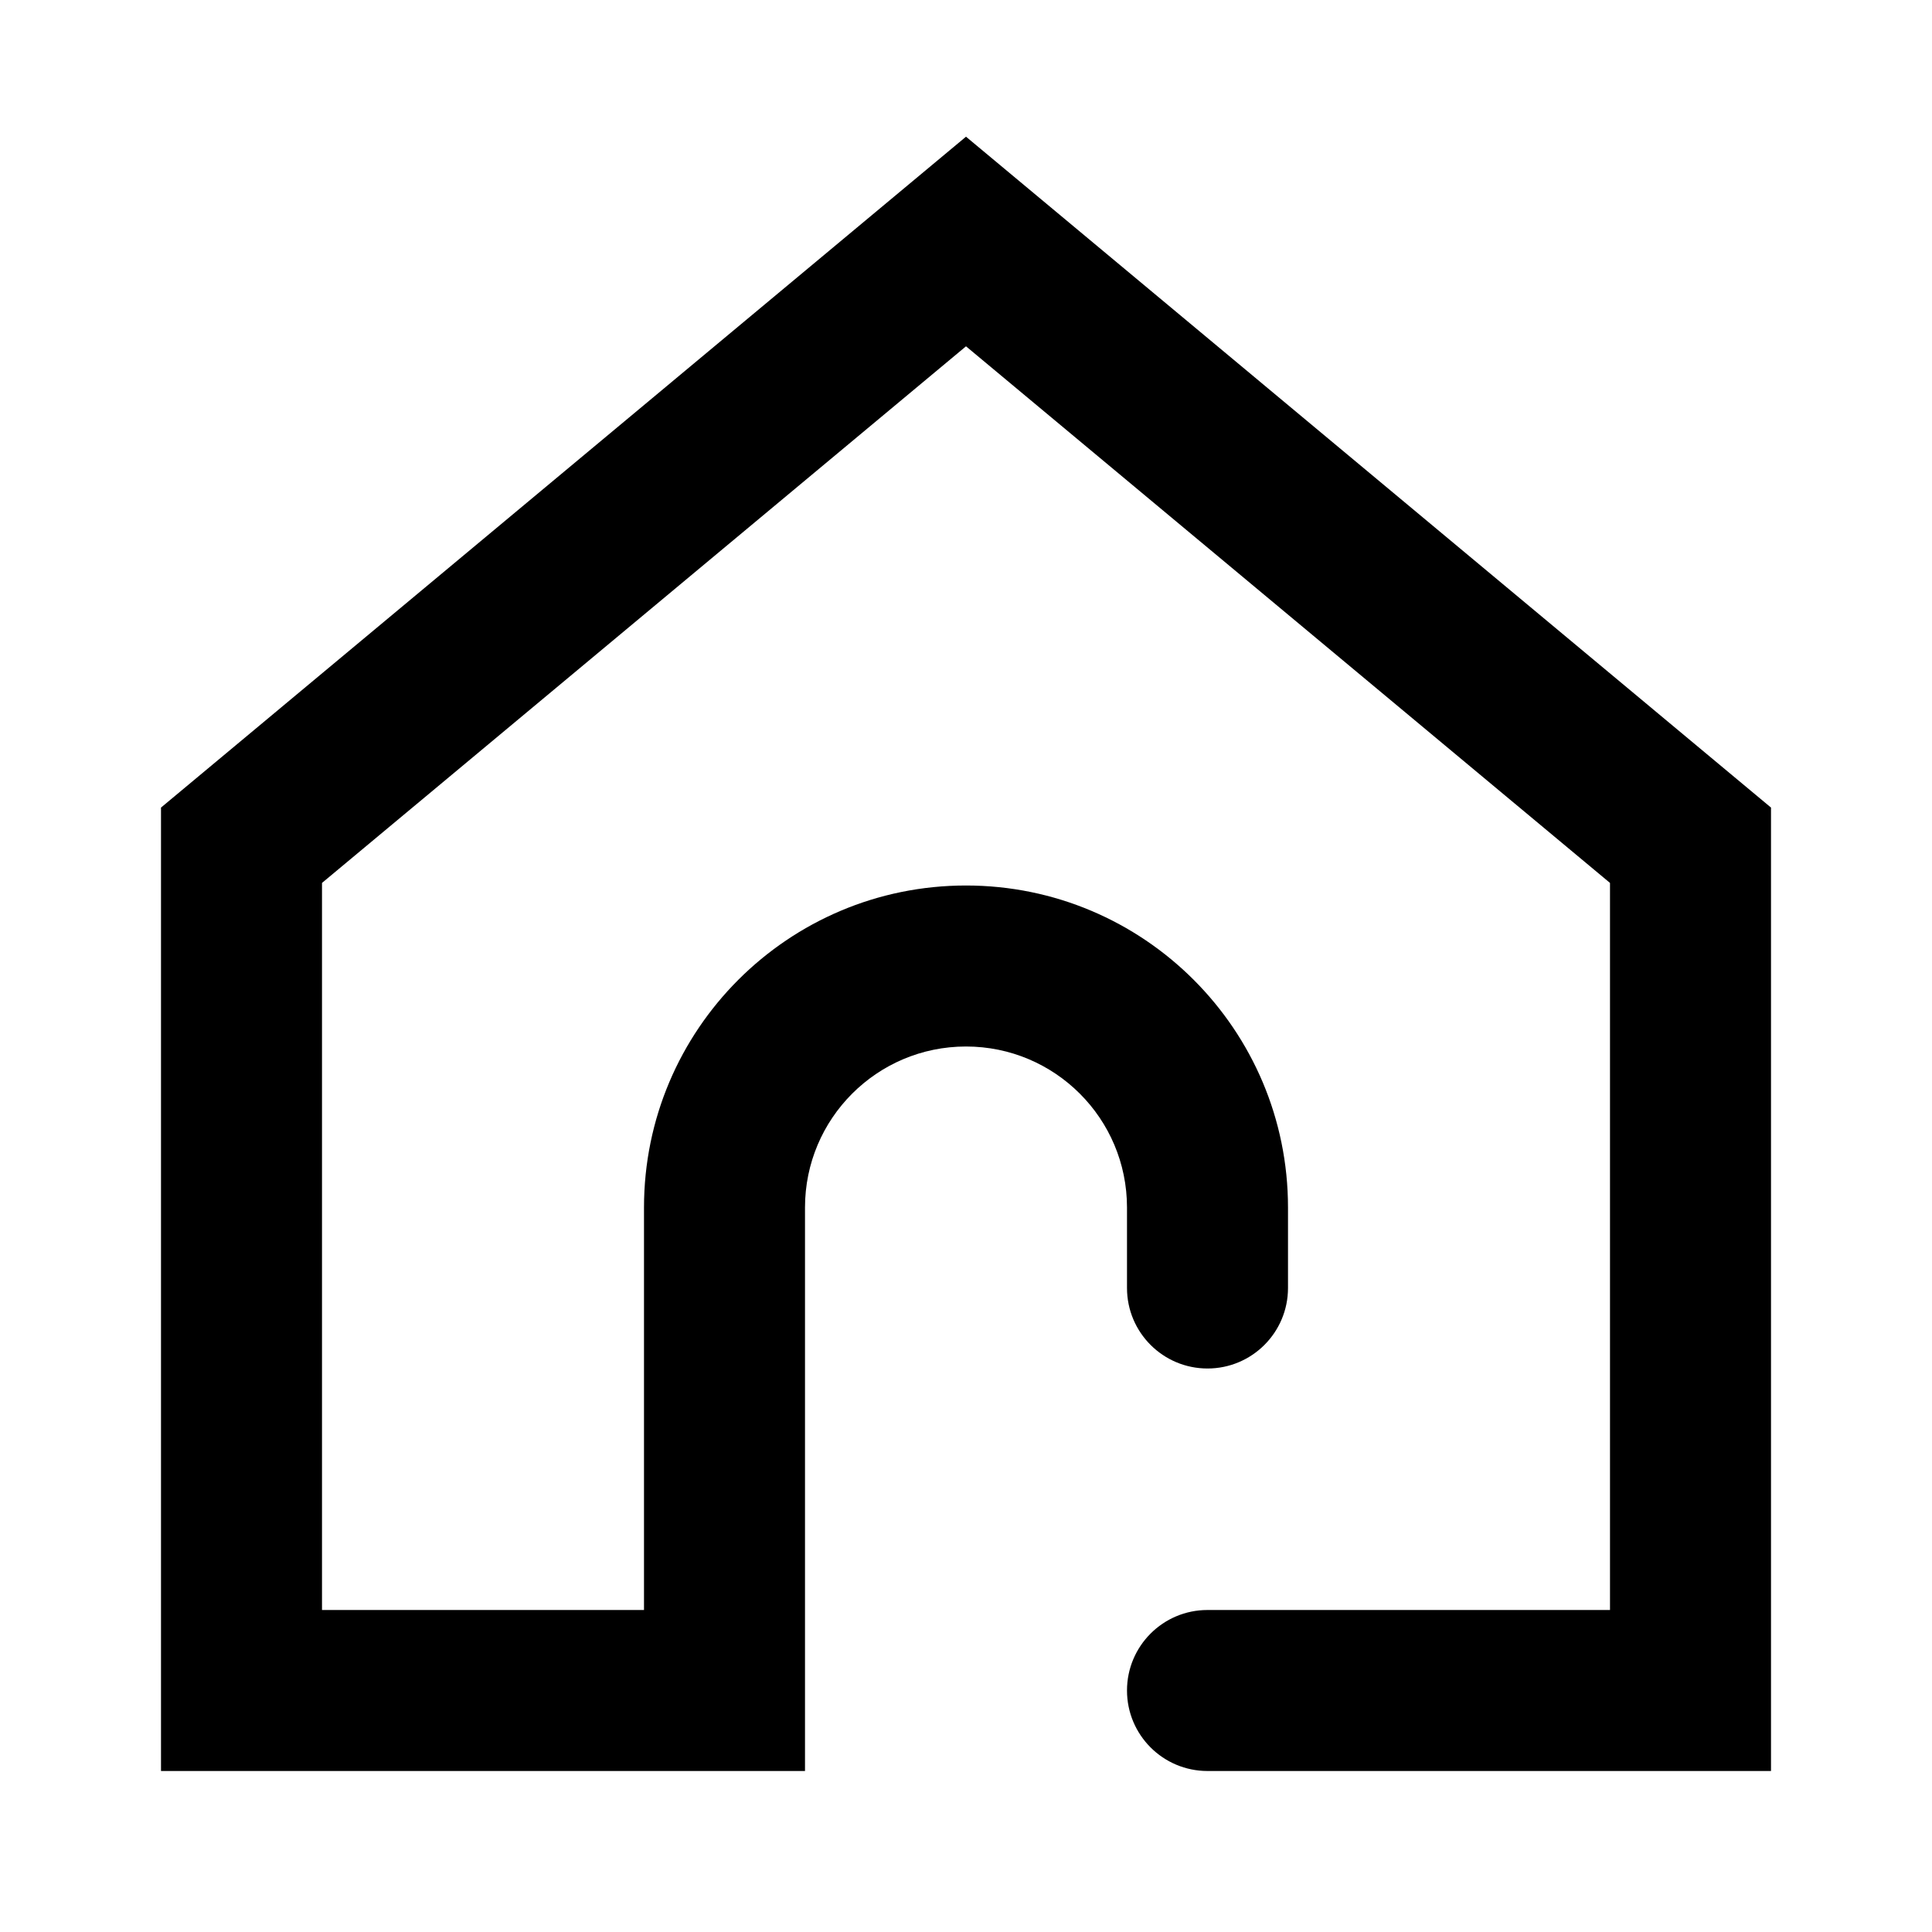
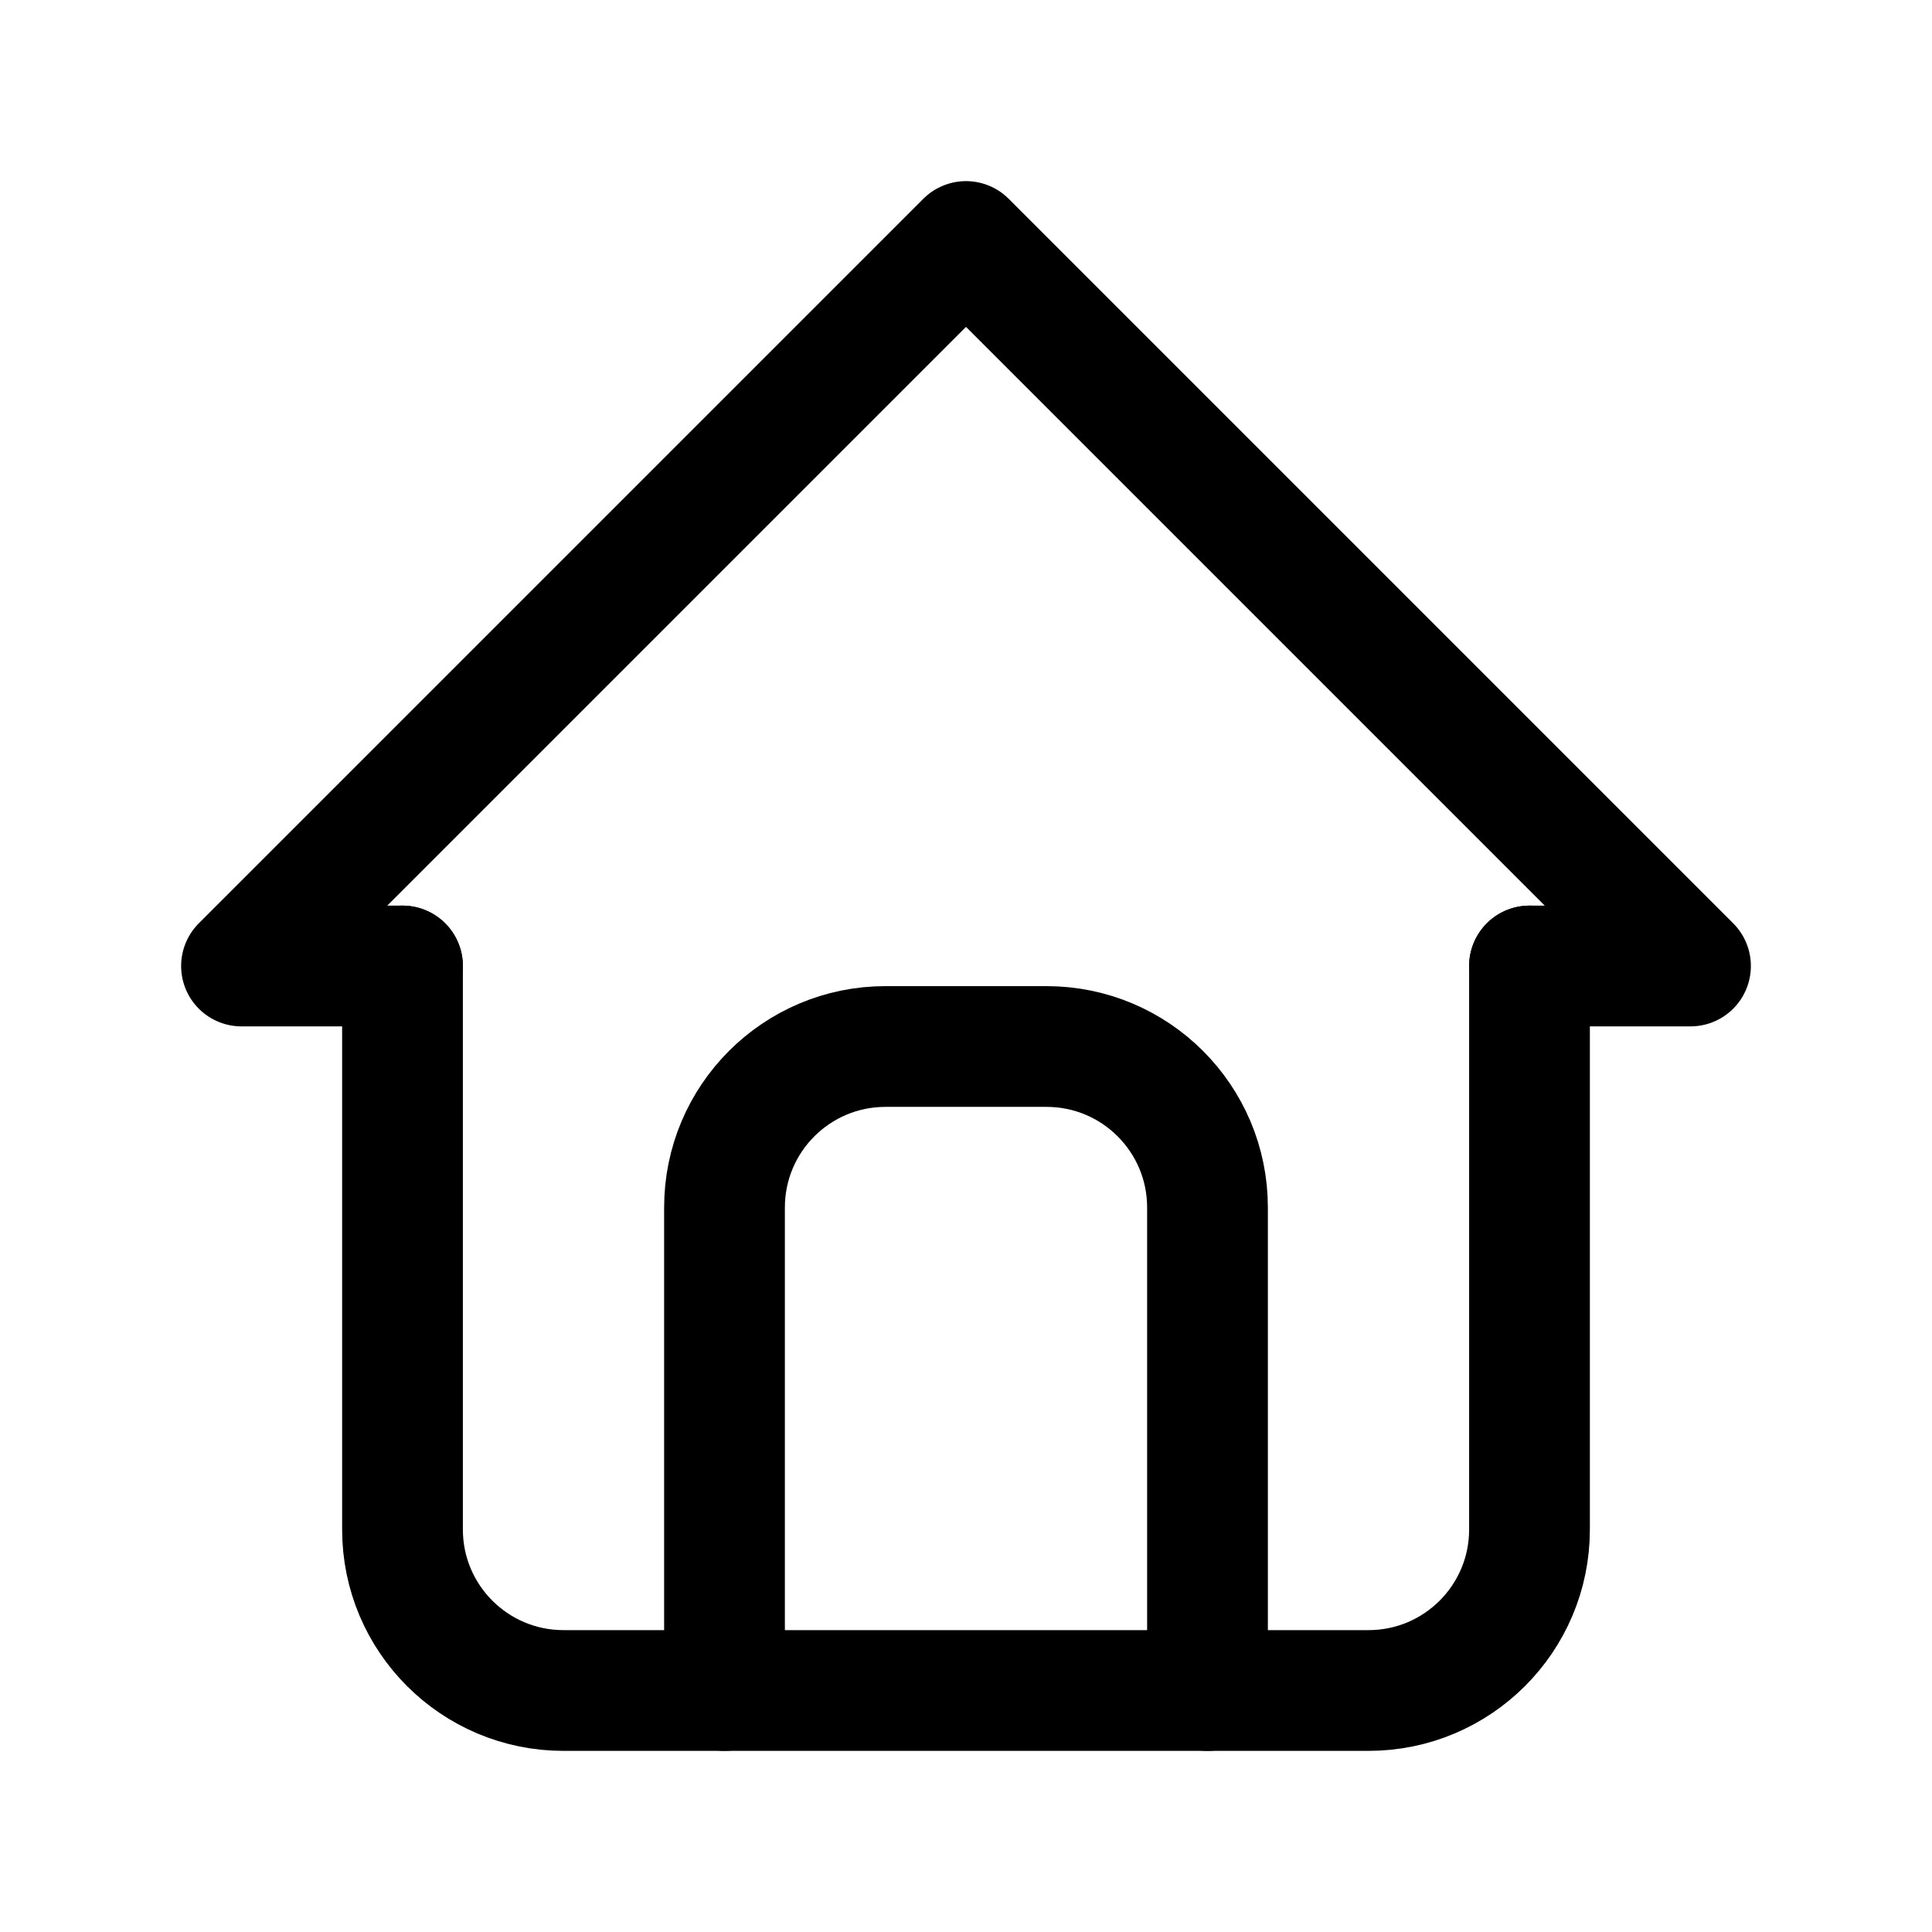
- <svg xmlns="http://www.w3.org/2000/svg" width="24" height="24">
-   <g fill="none" fill-rule="evenodd">
-     <path d="M0 0h24v24H0z" />
-     <path d="M8 20v-5a4 4 0 118 0v1a1 1 0 01-2 0v-1a2 2 0 10-4 0v7H2V10.032l10-8.334 10 8.334V22h-7a1 1 0 010-2h5v-9.032l-8-6.666-8 6.666V20h4z" fill="currentColor" fill-rule="nonzero" />
-   </g>
+ <svg xmlns="http://www.w3.org/2000/svg" class="icon icon-tabler icon-tabler-home" width="44" height="44" viewBox="0 0 24 24" stroke-width="1.5" stroke="currentColor" fill="none" stroke-linecap="round" stroke-linejoin="round">
+   <path stroke="none" d="M0 0h24v24H0z" fill="none" />
+   <polyline points="5 12 3 12 12 3 21 12 19 12" />
+   <path d="M5 12v7a2 2 0 0 0 2 2h10a2 2 0 0 0 2 -2v-7" />
+   <path d="M9 21v-6a2 2 0 0 1 2 -2h2a2 2 0 0 1 2 2v6" />
</svg>
